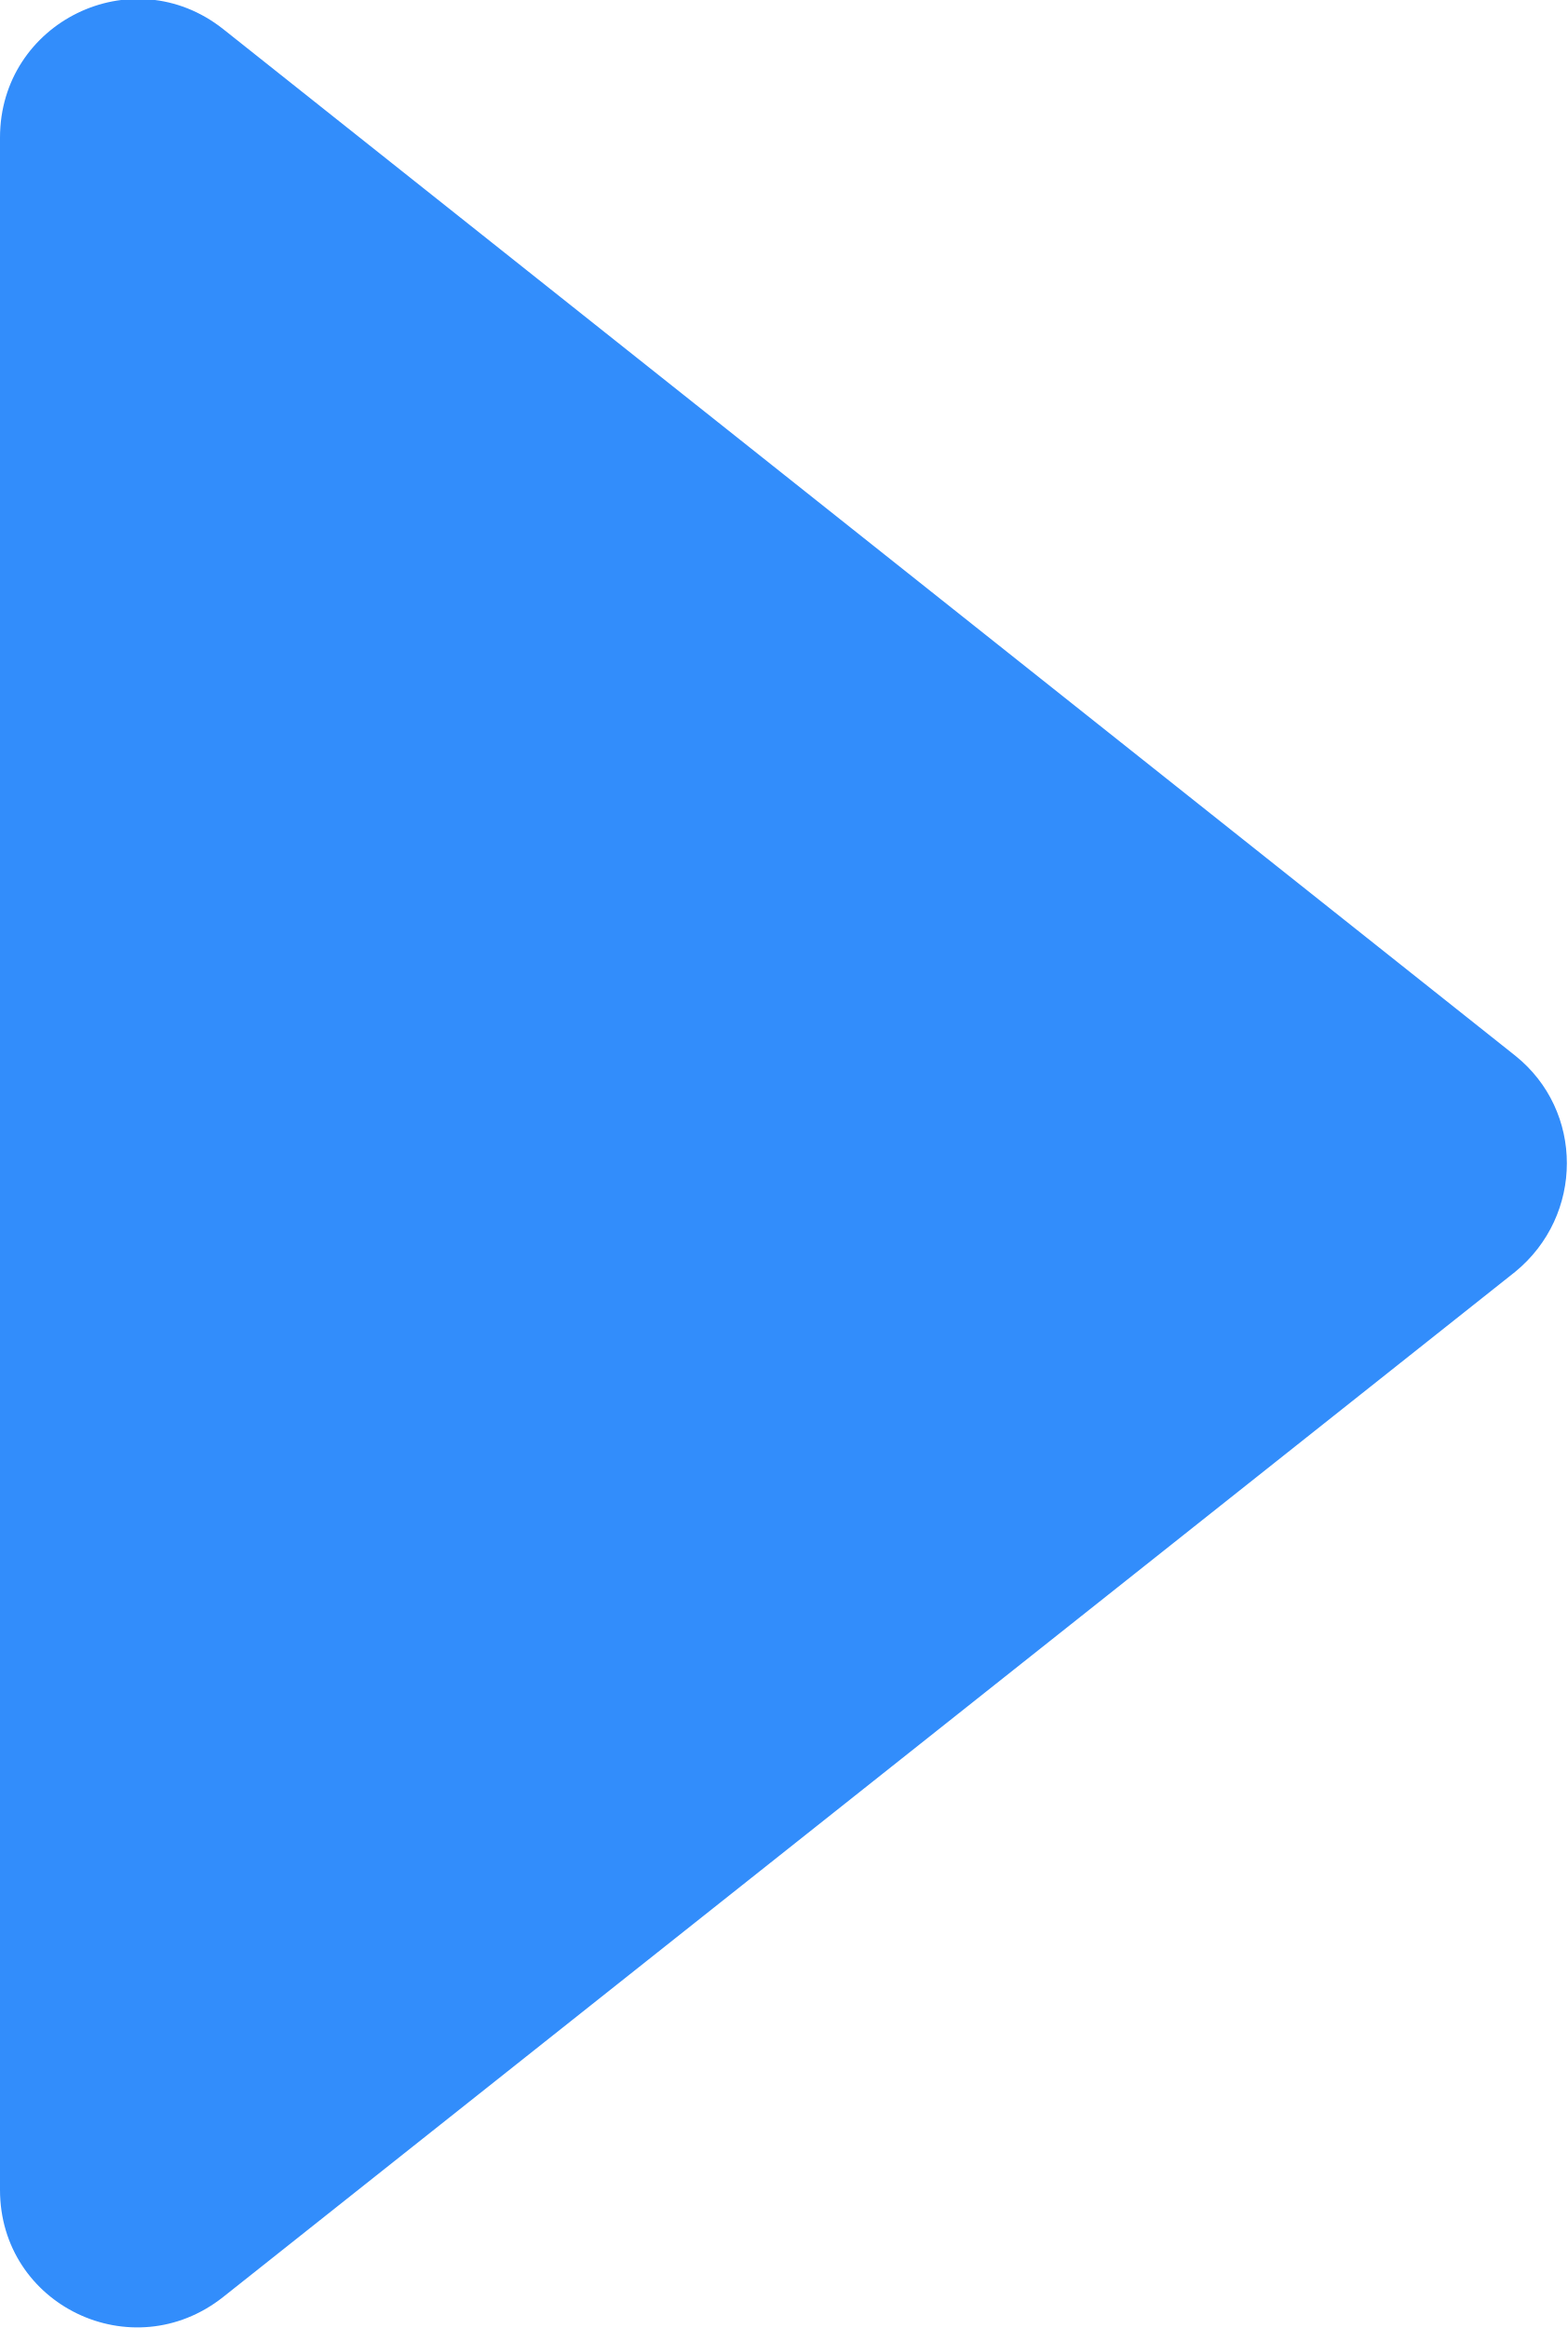
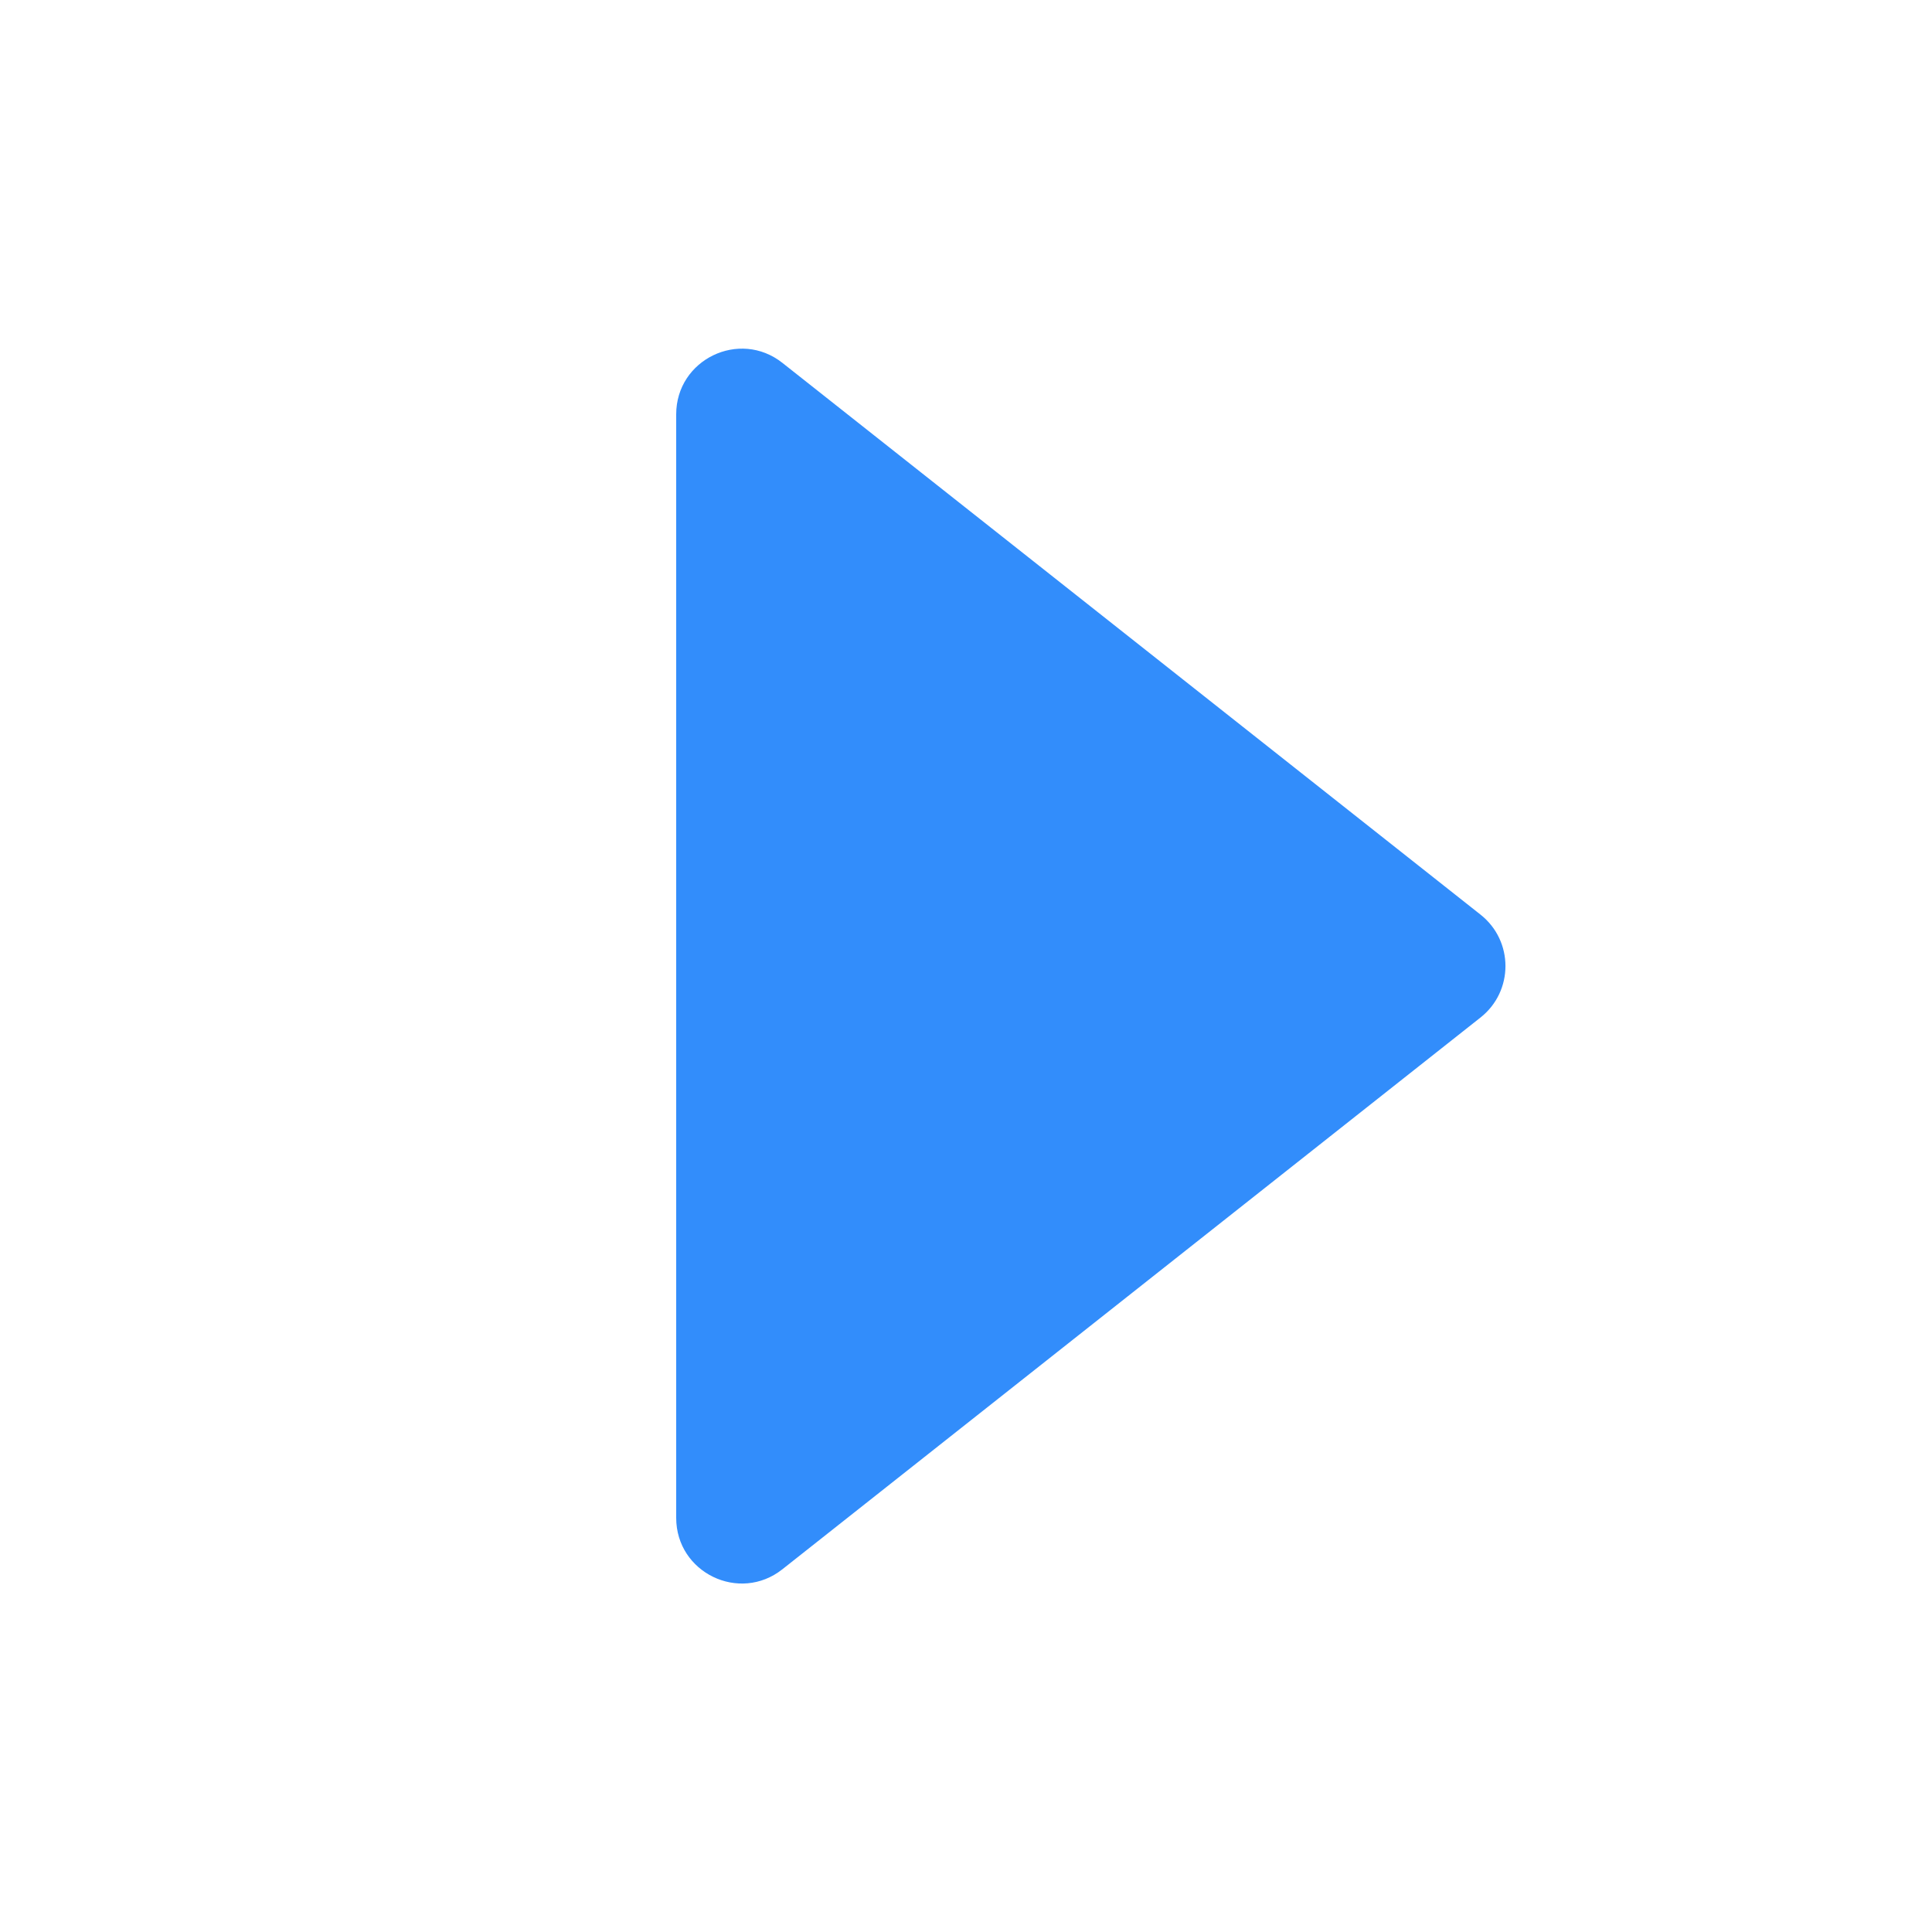
- <svg xmlns="http://www.w3.org/2000/svg" width="11.392" height="16.914" viewBox="0 0 11.392 16.914" fill="none">
-   <defs />
-   <path id="多边形 16" d="M11.01 7.67L1.62 0.21C0.96 -0.31 0 0.16 0 1L0 15.91C0 16.75 0.96 17.21 1.62 16.69L11.01 9.24C11.51 8.83 11.51 8.07 11.01 7.67Z" fill="#328DFB" fill-opacity="1" fill-rule="evenodd" />
+ <svg xmlns="http://www.w3.org/2000/svg" viewBox="0 0 25 25" width="25" height="25" fill="none" customFrame="#000000">
+   <rect id="容器 12" width="25" height="25" x="0" y="0" transform="matrix(0,1,-1,0,25,0)" />
+   <path id="多边形 9" d="M18.072 9.876C18.512 10.432 18.116 11.25 17.407 11.25L3.127 11.25C2.418 11.25 2.022 10.432 2.461 9.876L9.601 0.842C9.941 0.412 10.592 0.412 10.932 0.842L18.072 9.876Z" fill="rgb(50,141,251)" fill-rule="evenodd" transform="matrix(0,1,-1,0,20,2.23438)" />
</svg>
